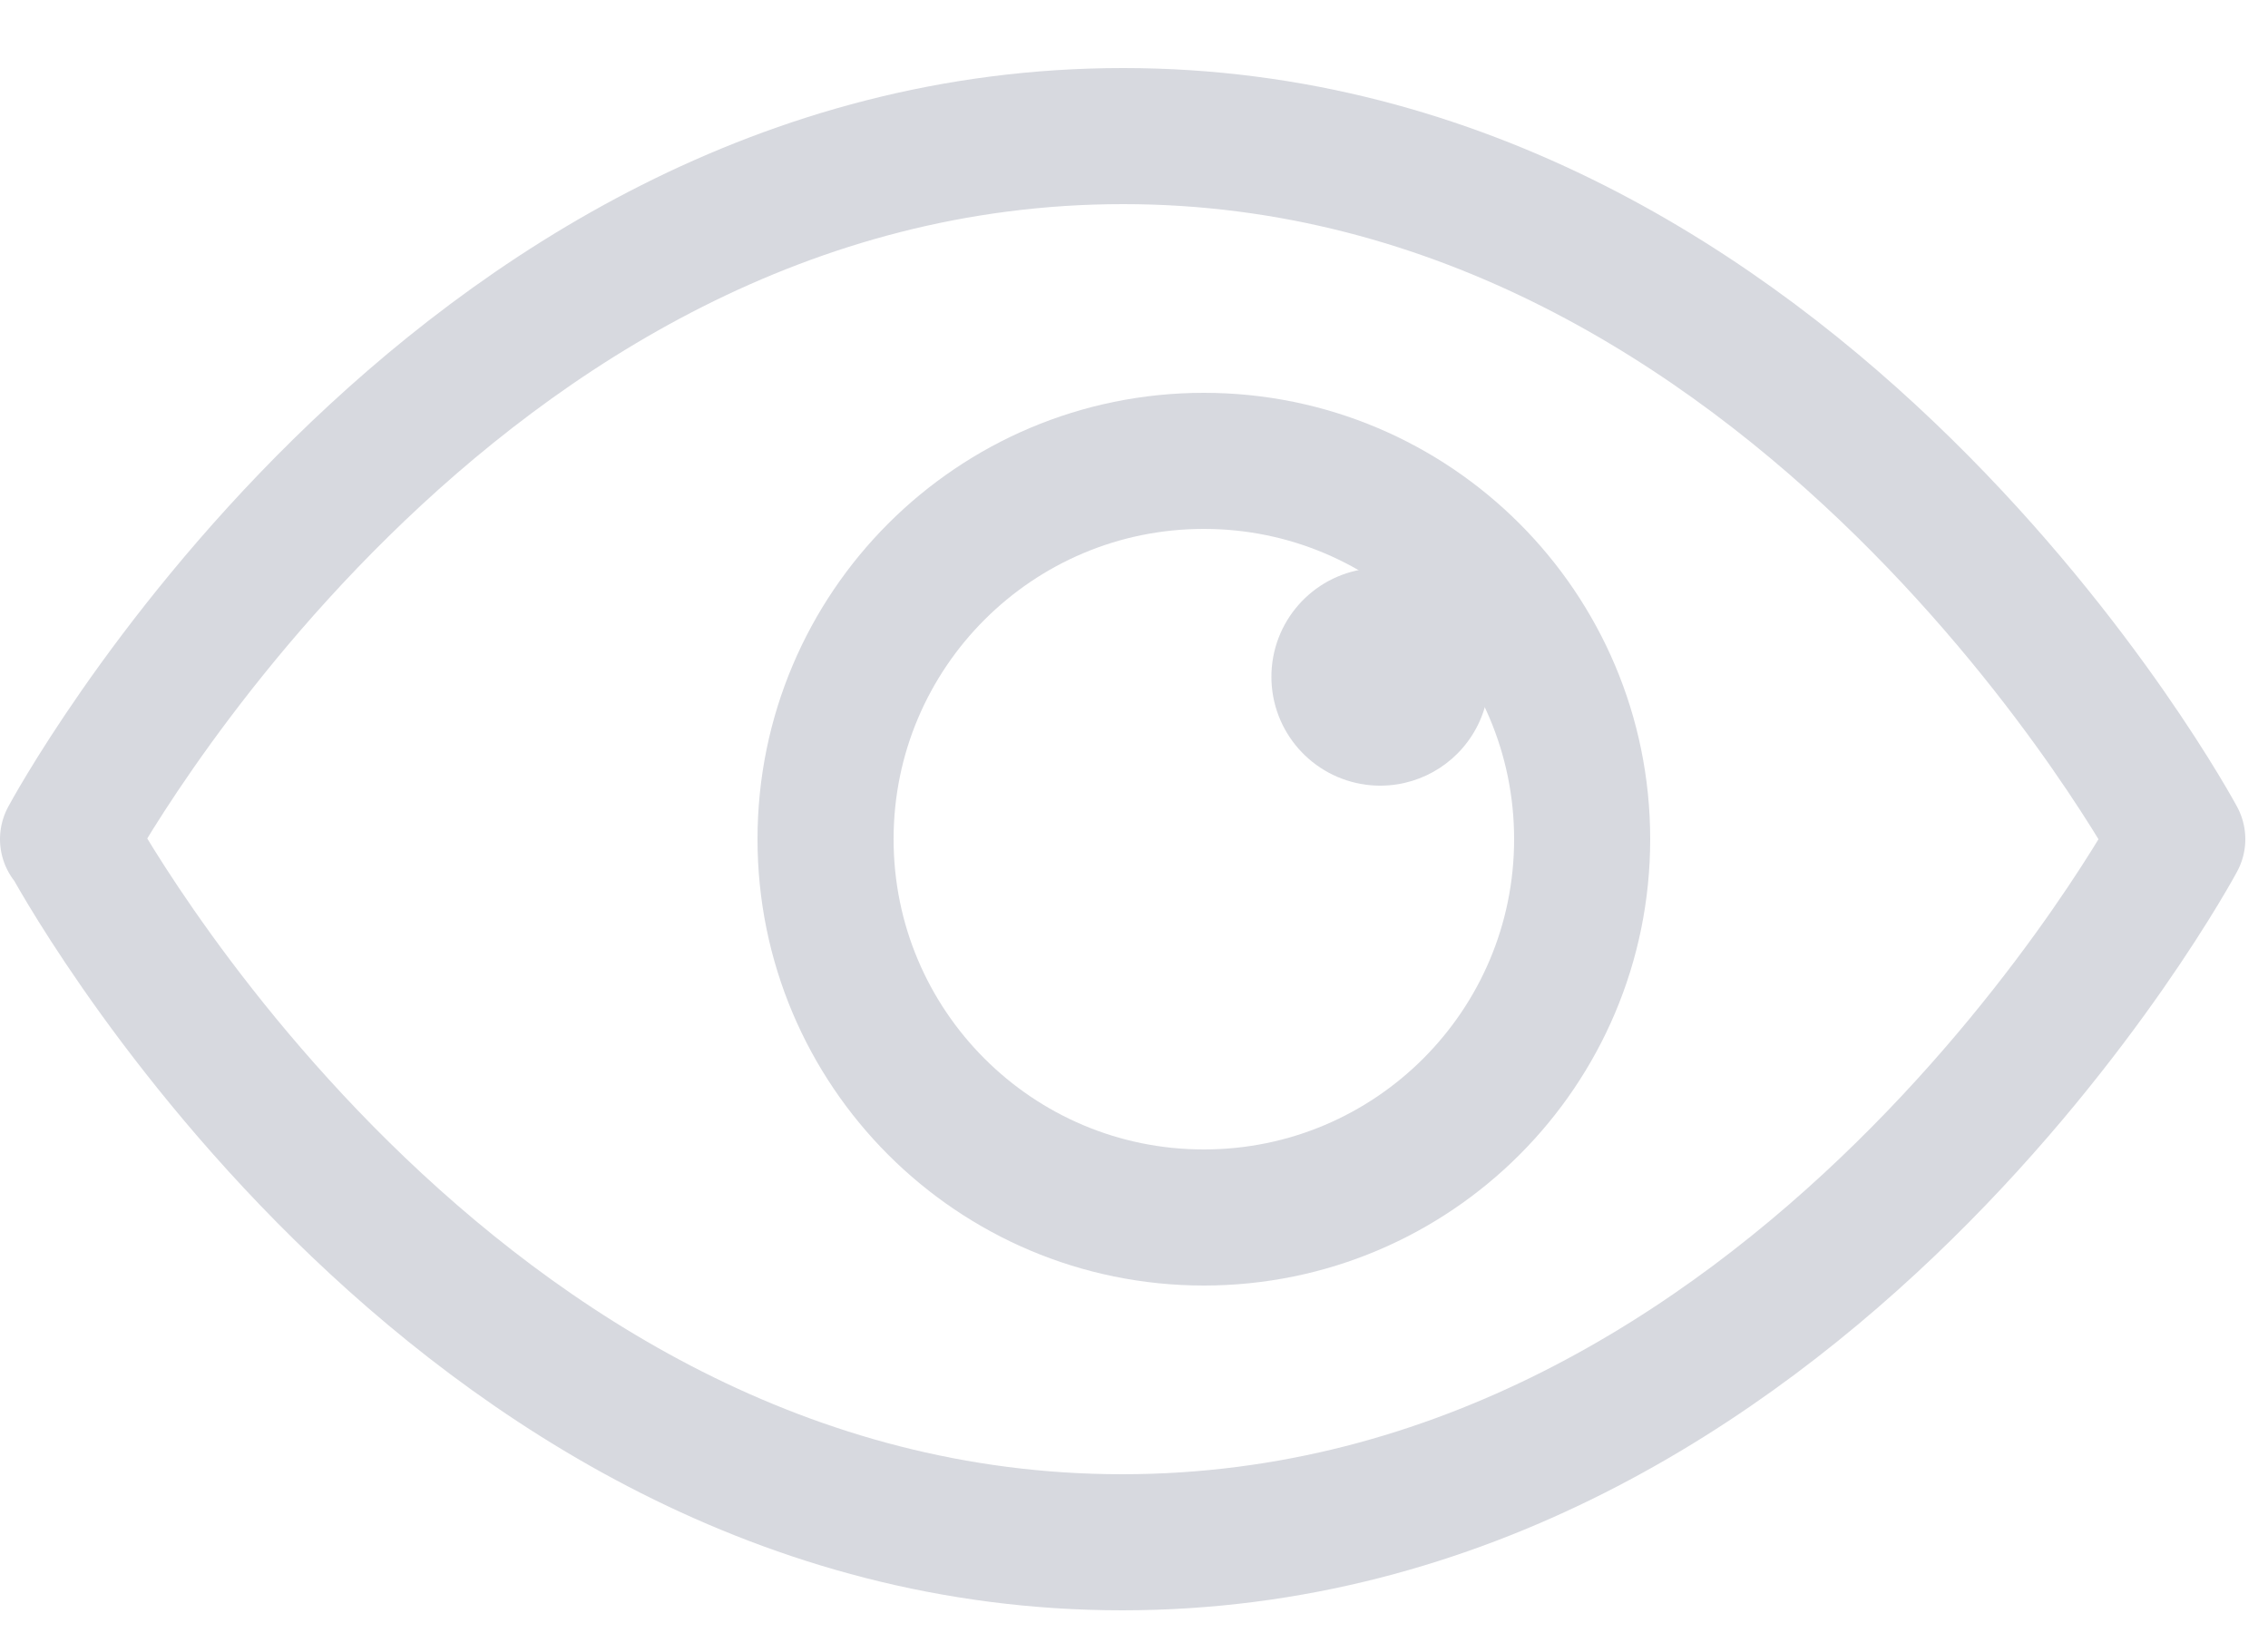
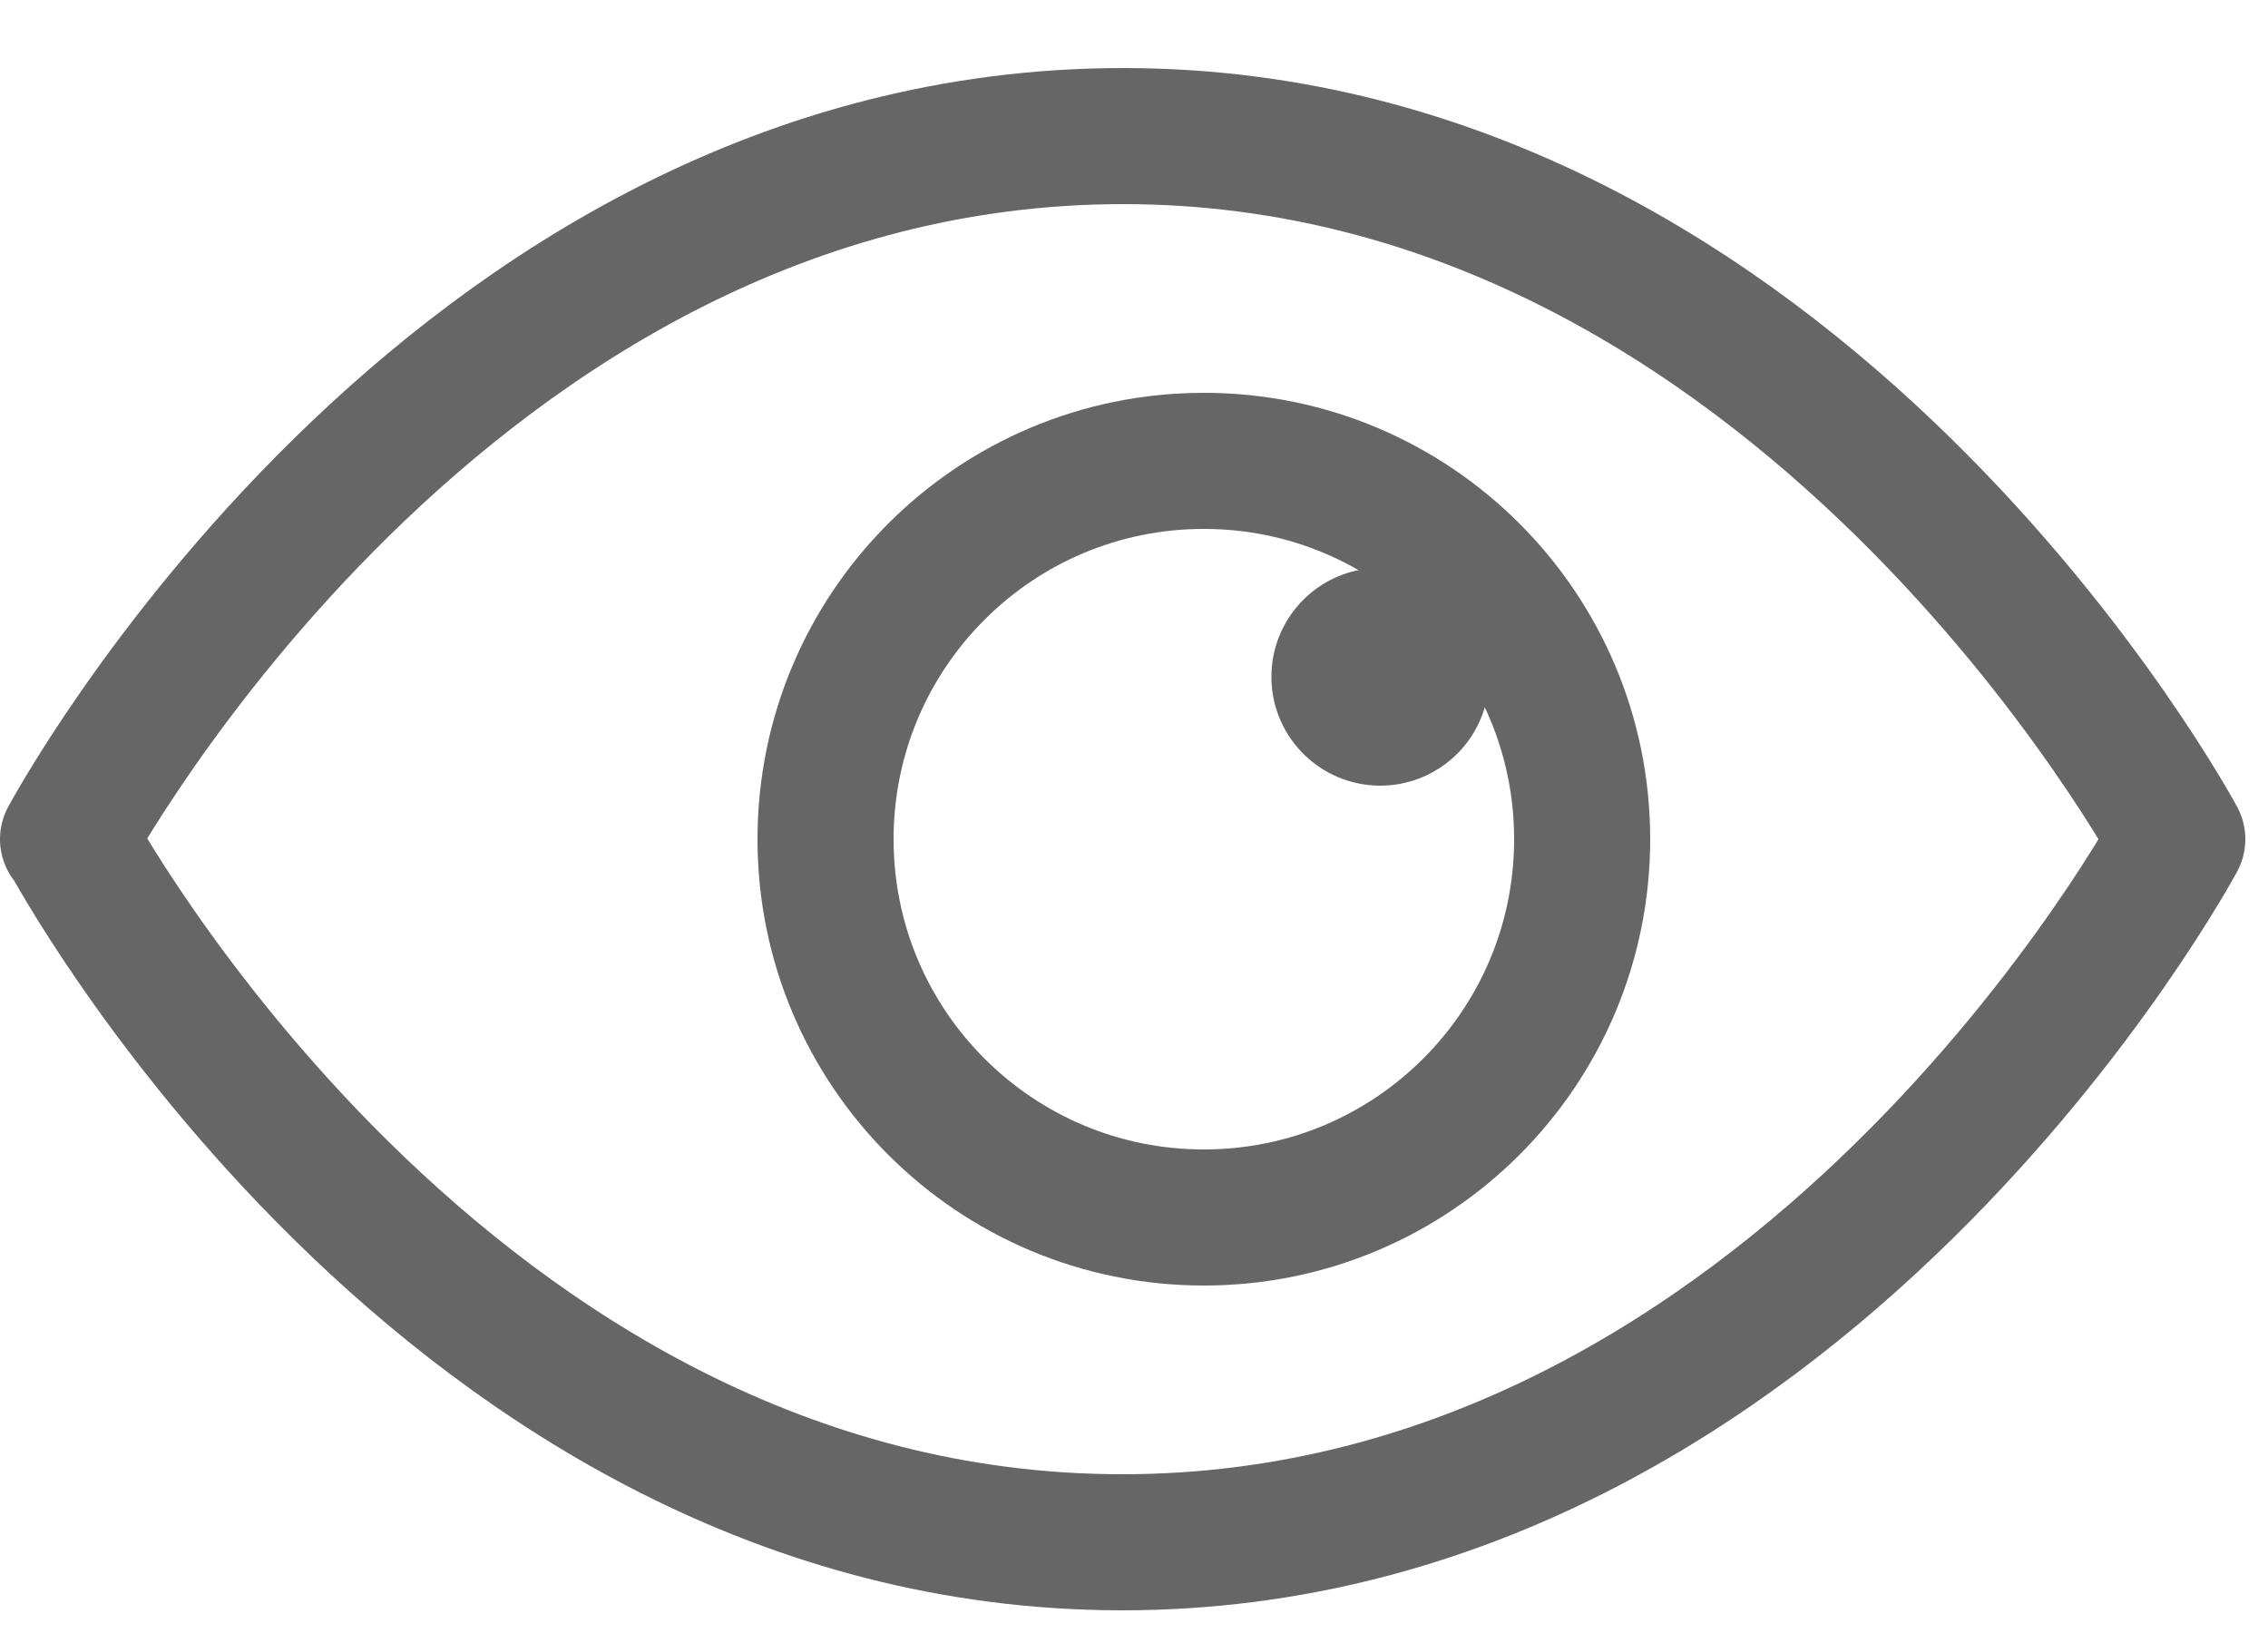
<svg xmlns="http://www.w3.org/2000/svg" fill="none" viewBox="0 0 25 18">
-   <path d="M15.06 8.65a1.2 1.2 0 100-2.38 1.2 1.2 0 000 2.38z" fill="#D7D9DF" />
-   <path d="M13.27 13.42a4.17 4.17 0 100-8.34 4.17 4.17 0 000 8.34z" stroke="#D7D9DF" stroke-width="1.5" stroke-linecap="round" stroke-linejoin="round" />
-   <path d="M.75 9.25S4.9 1.5 12.38 1.5C19.84 1.5 24 9.25 24 9.25S19.85 17 12.37 17C4.9 17 .76 9.25.76 9.25z" stroke="#D7D9DF" stroke-width="1.5" stroke-linecap="round" stroke-linejoin="round" />
+   <path d="M15.06 8.65a1.2 1.2 0 100-2.38 1.2 1.2 0 000 2.38z" fill="#666666" />
+   <path d="M13.27 13.42a4.17 4.17 0 100-8.34 4.17 4.17 0 000 8.34z" stroke="#666666" stroke-width="1.5" stroke-linecap="round" stroke-linejoin="round" />
+   <path d="M.75 9.25S4.9 1.5 12.38 1.5C19.84 1.5 24 9.25 24 9.25S19.85 17 12.37 17C4.9 17 .76 9.25.76 9.25z" stroke="#666666" stroke-width="1.5" stroke-linecap="round" stroke-linejoin="round" />
</svg>
